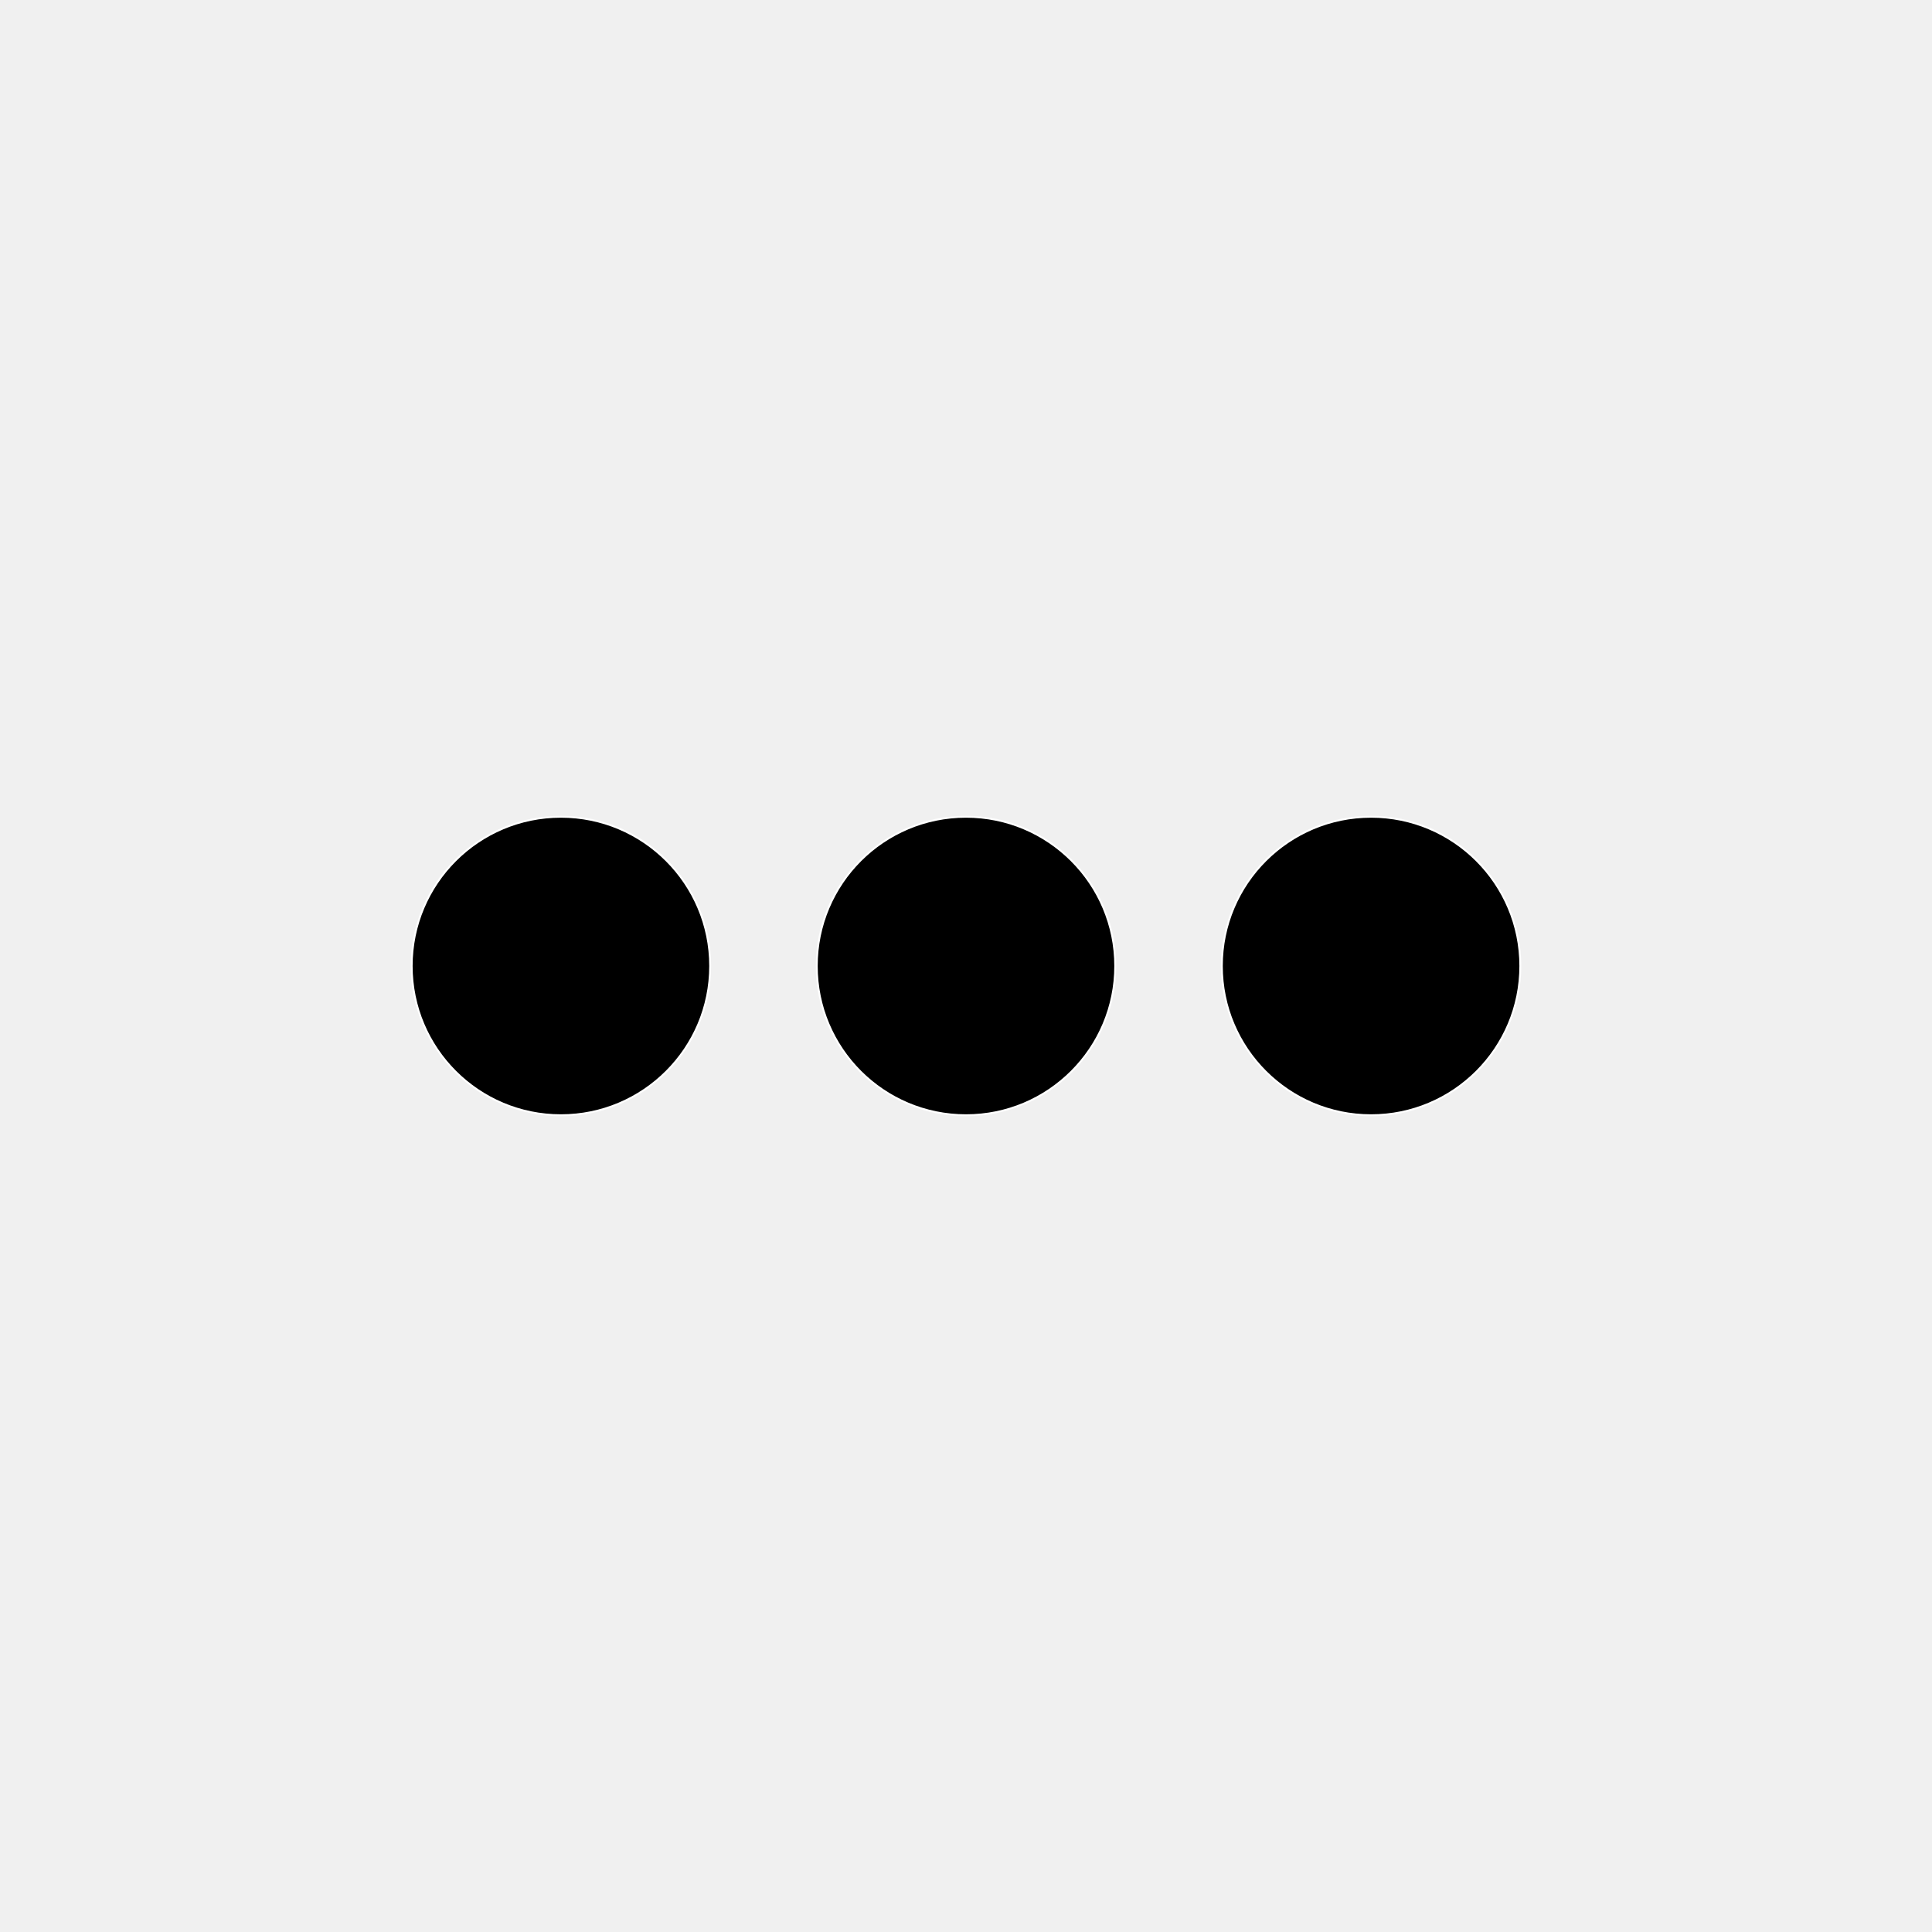
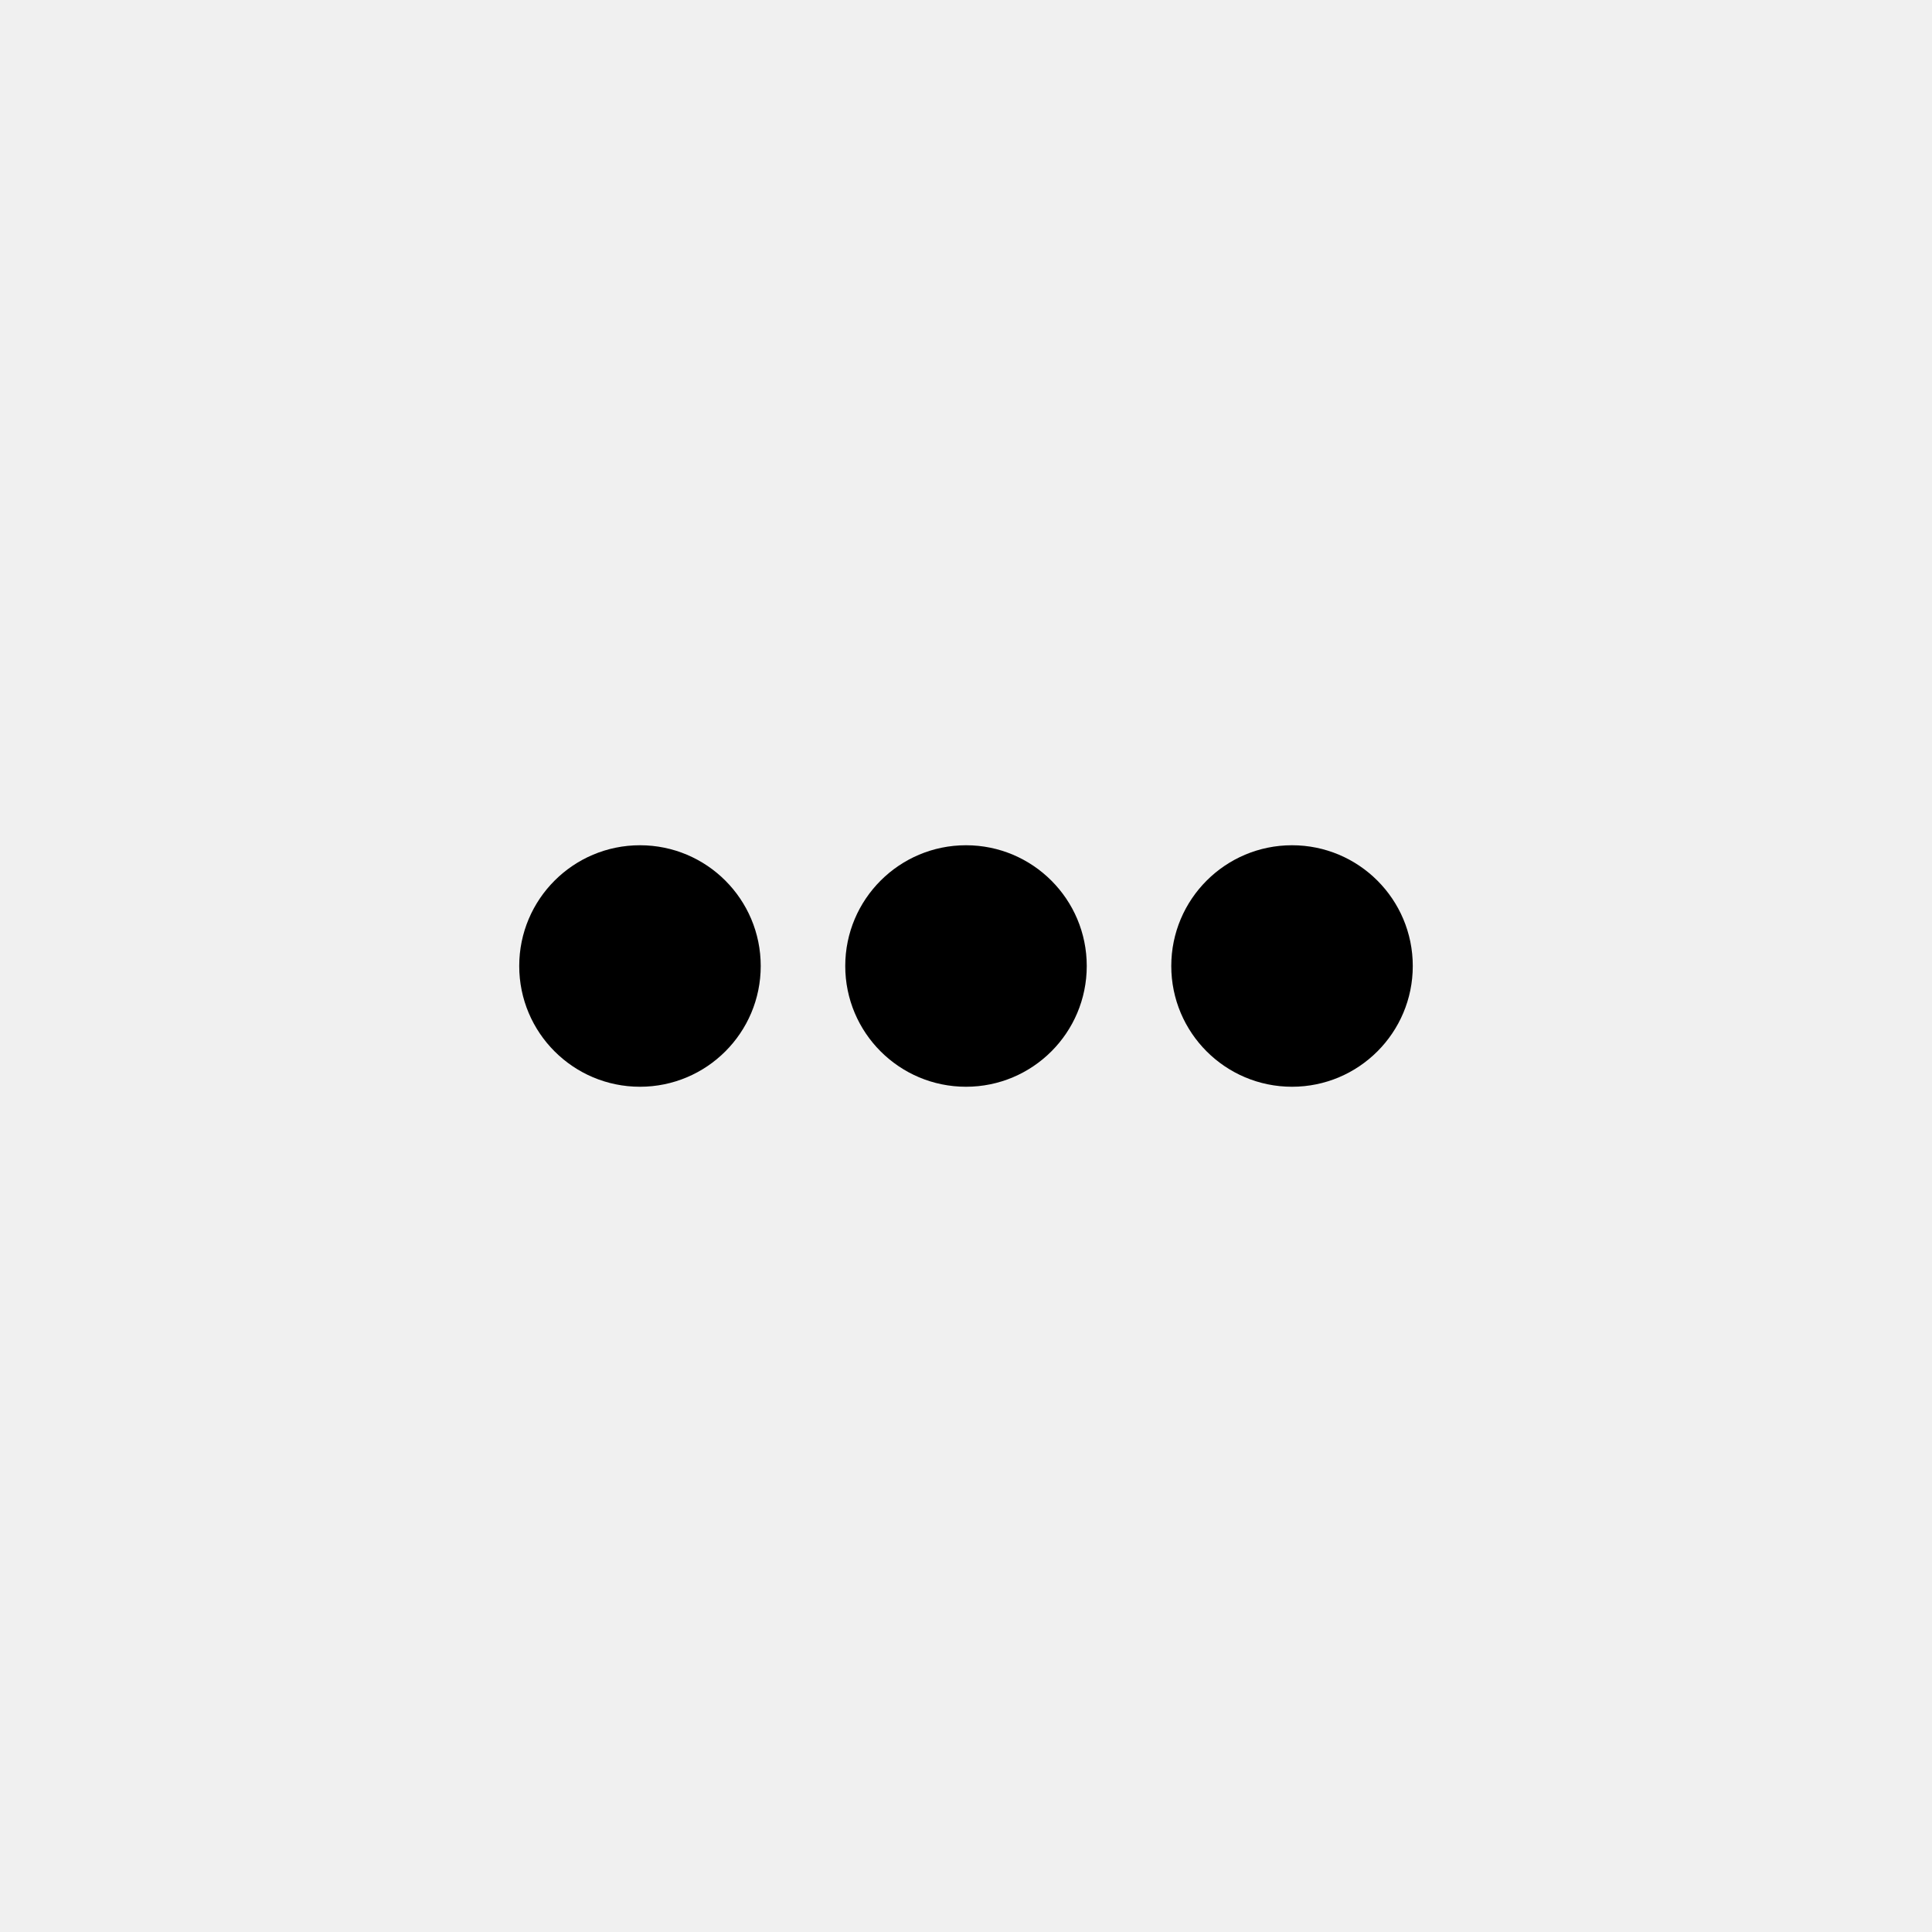
- <svg xmlns="http://www.w3.org/2000/svg" viewBox="0 0 1024 1024">
-   <circle stroke="#FFF" stroke-miterlimit="10" cx="512" cy="512" r="79.1" />
-   <circle stroke="#FFF" stroke-miterlimit="10" cx="297.3" cy="512" r="79.1" />
-   <circle stroke="#FFF" stroke-miterlimit="10" cx="726.7" cy="512" r="79.1" />
+ <svg xmlns="http://www.w3.org/2000/svg" version="1.1" x="0px" y="0px" viewBox="0 0 48 48" style="enable-background:new 0 0 48 48;" xml:space="preserve">
+   <circle cx="24" cy="24" r="3" />
+   <circle cx="15.9" cy="24" r="3" />
+   <circle cx="32.1" cy="24" r="3" />
</svg>
